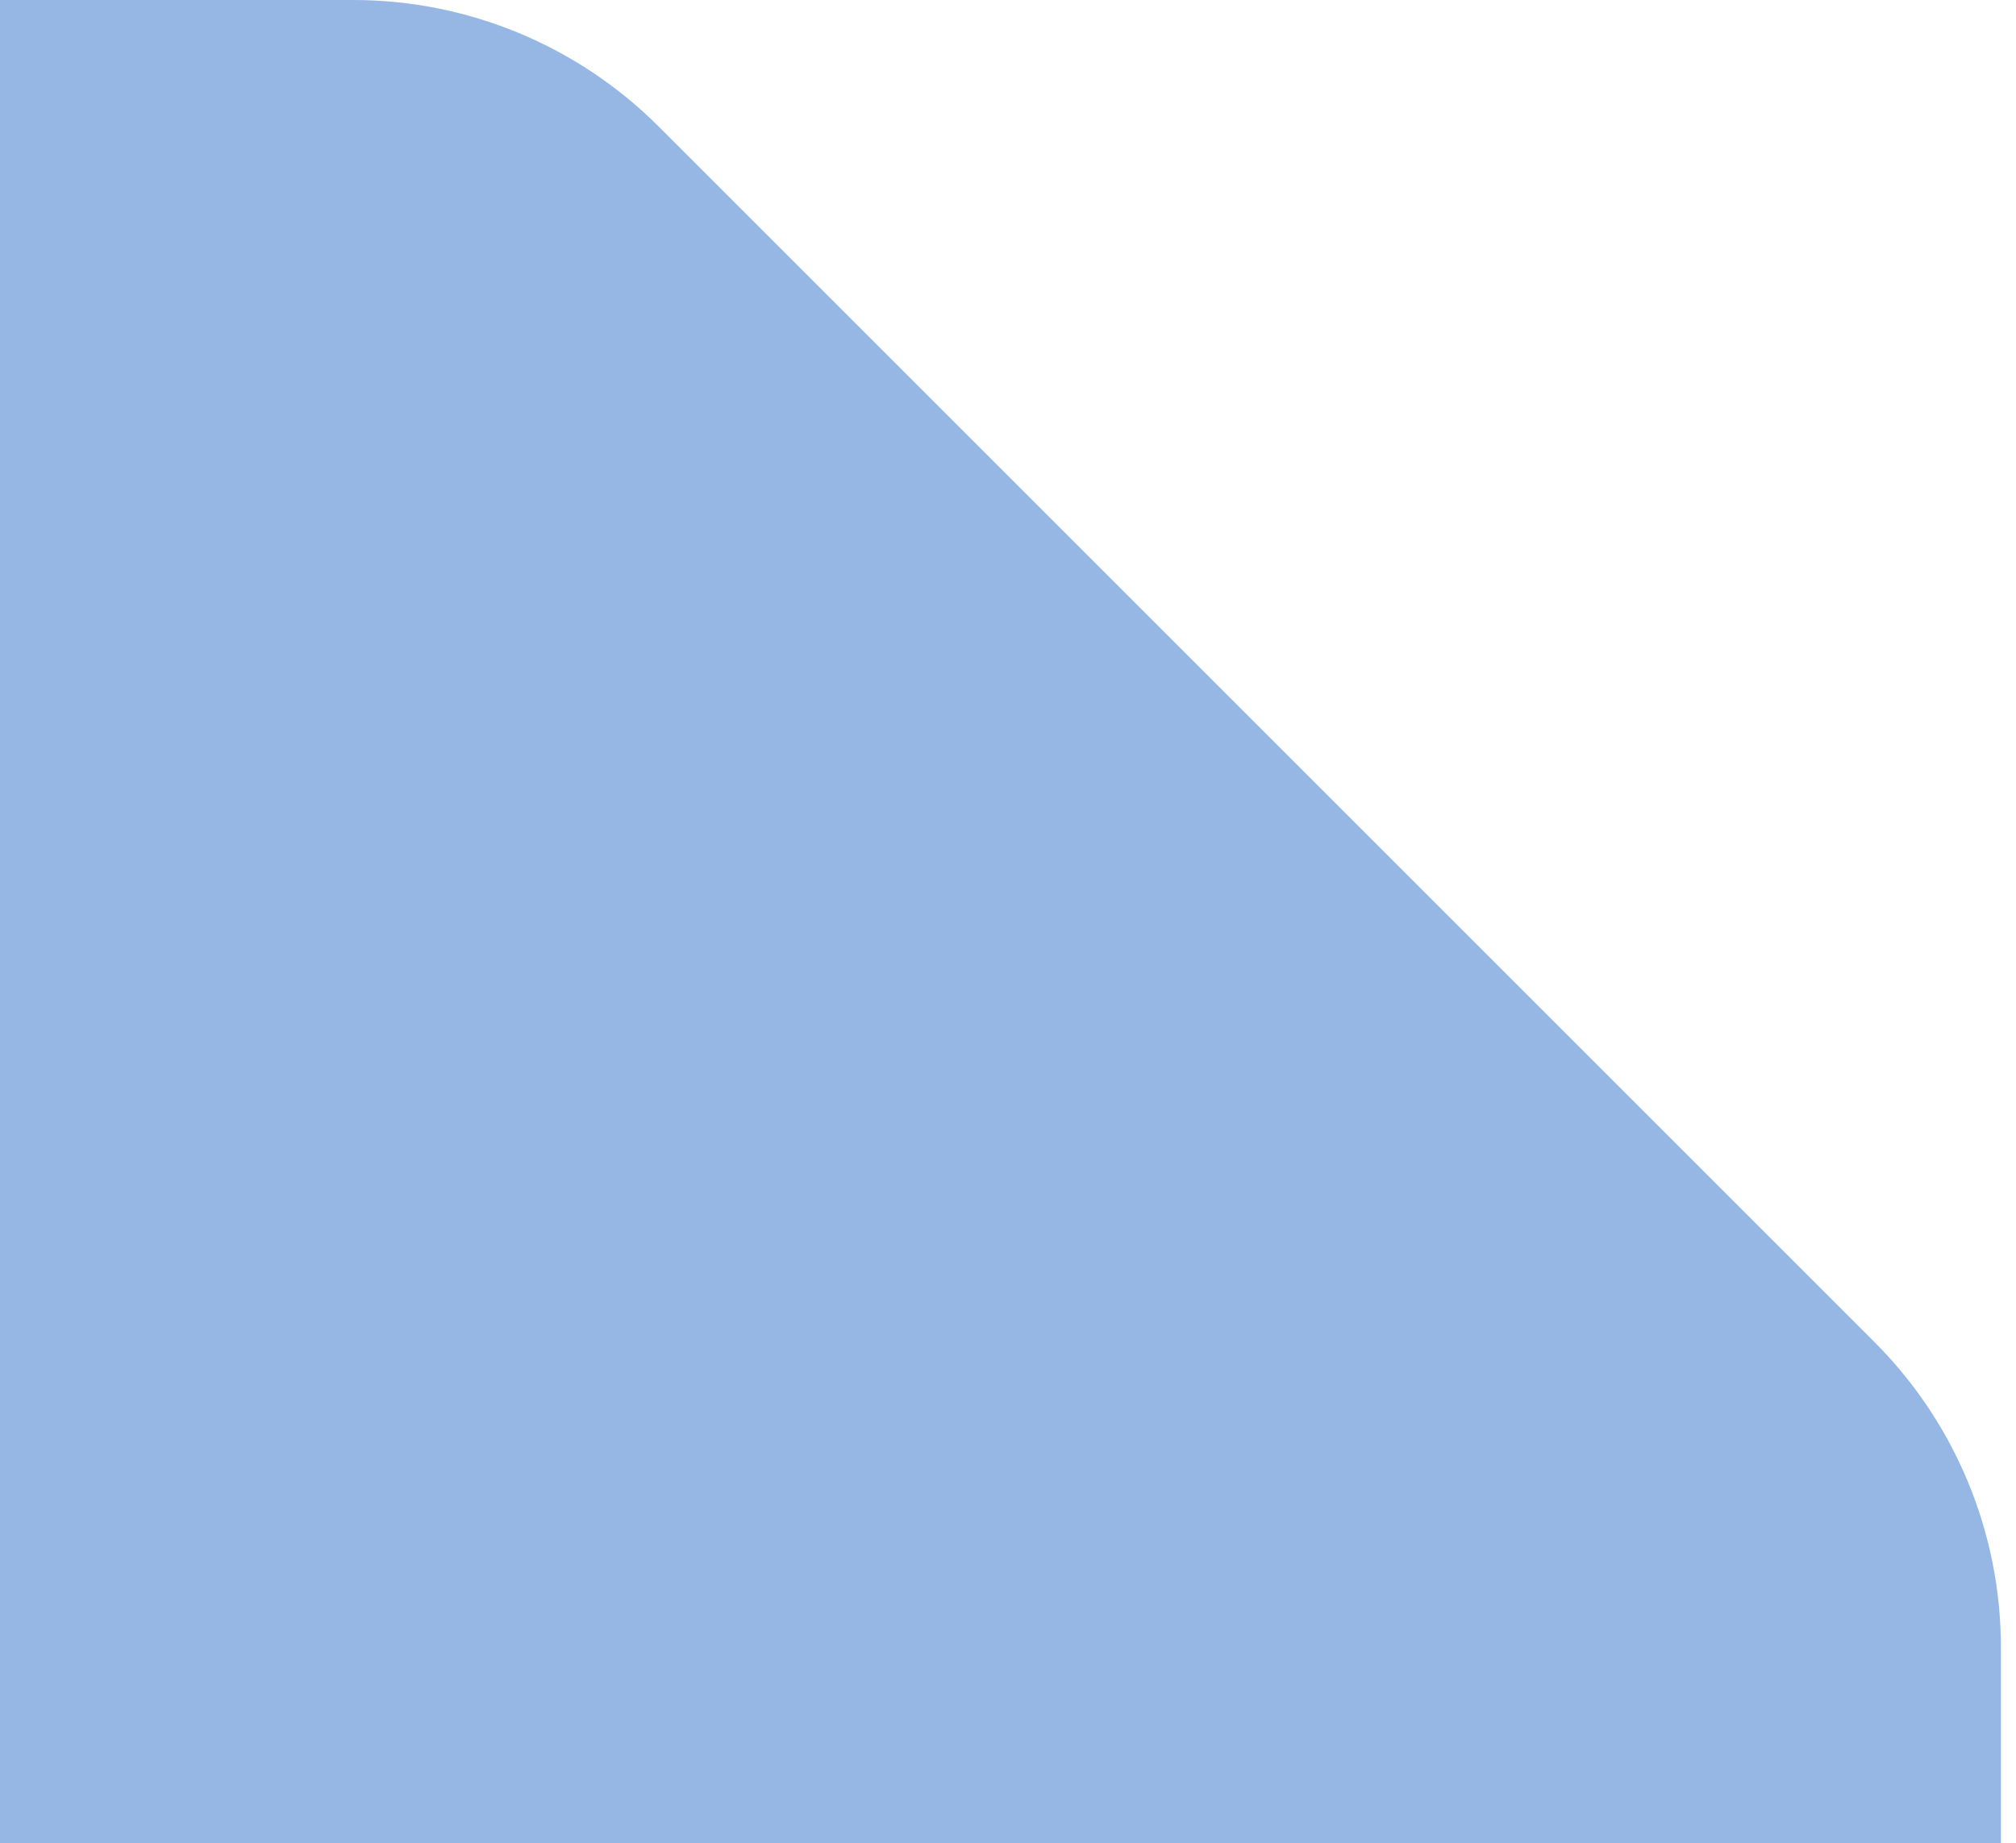
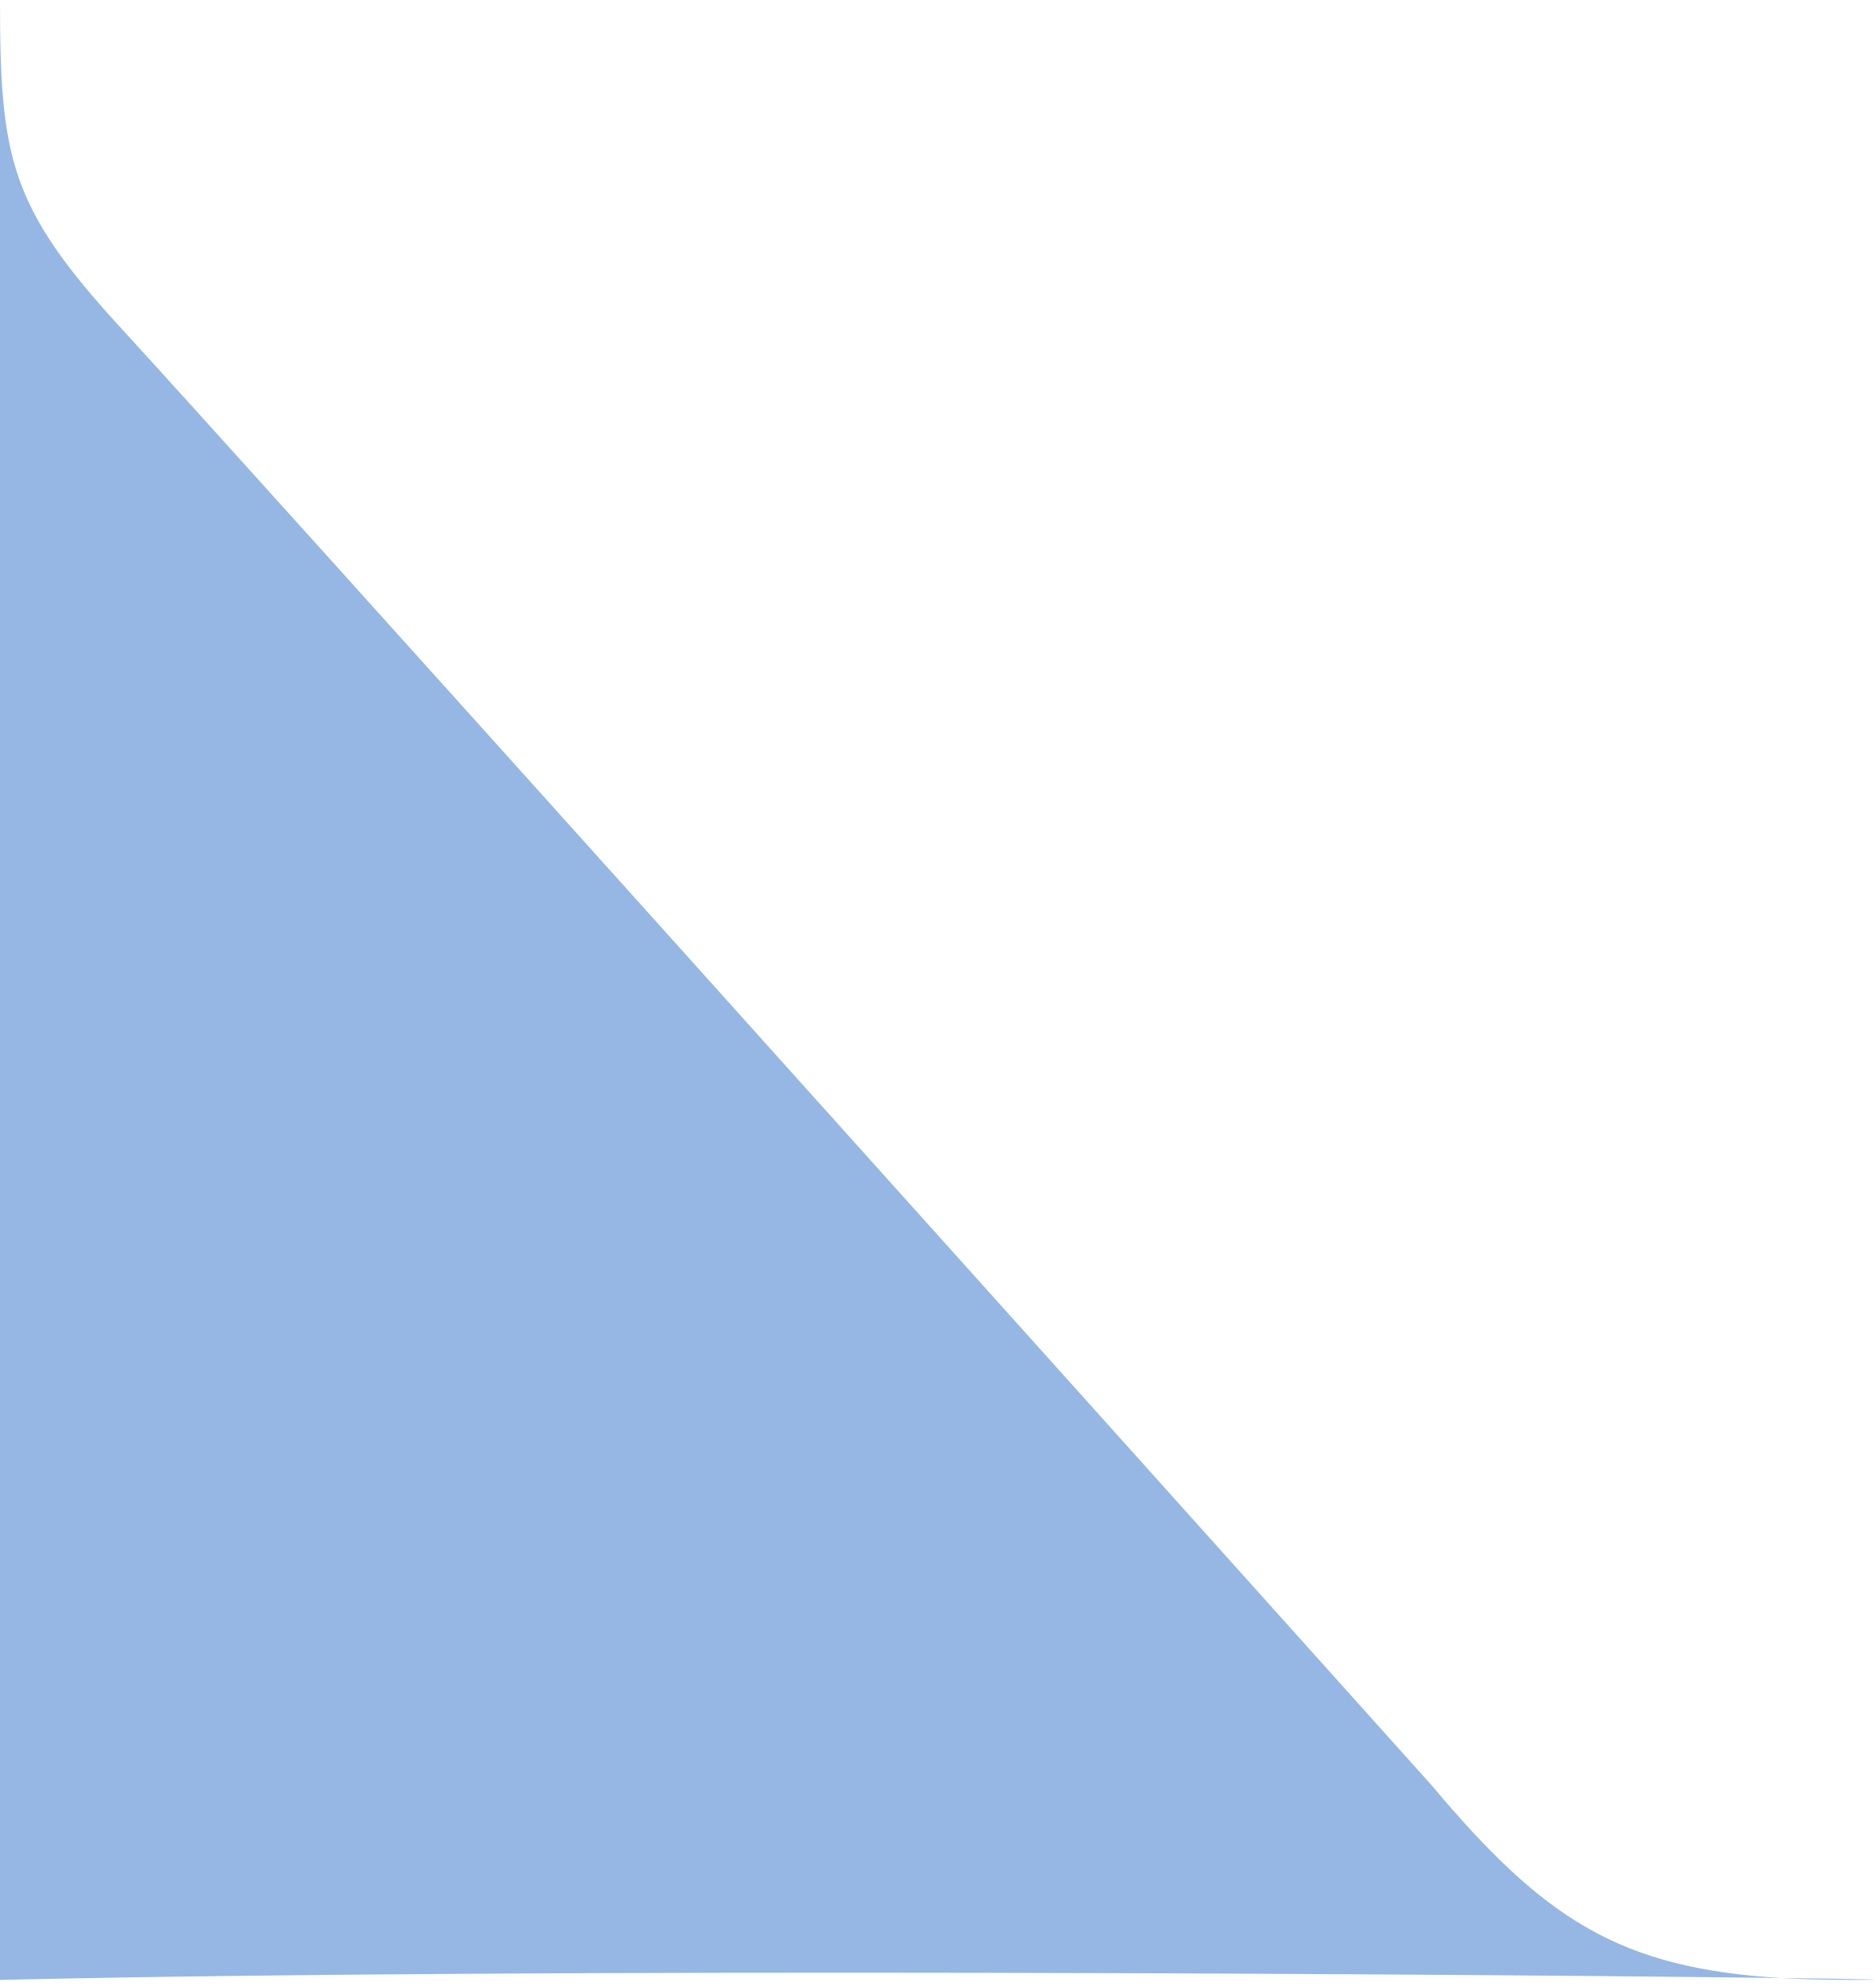
- <svg xmlns="http://www.w3.org/2000/svg" width="140" height="128" viewBox="0 0 140 128" fill="none">
-   <path d="M-1462 637.75H140V1398.75H-1462V637.75Z" fill="#96B7E3" />
-   <path d="M113.952 1347.75L-1438.05 1347.75C-1451.85 1347.75 -1463.05 1358.94 -1463.05 1372.75L-1463.05 1414.82C-1463.05 1422.78 -1459.89 1430.41 -1454.26 1436.04L-1369.83 1520.46C-1364.21 1526.09 -1356.58 1529.25 -1348.62 1529.25L113.952 1529.25C127.76 1529.25 138.952 1518.06 138.952 1504.25V1372.75C138.952 1358.94 127.76 1347.75 113.952 1347.75Z" fill="#96B7E3" />
-   <path d="M-1438.05 181.5L113.952 181.5C127.759 181.5 138.952 170.307 138.952 156.5V114.427C138.952 106.47 135.792 98.84 130.165 93.213L45.739 8.787C40.113 3.161 32.482 0 24.526 0L-1438.05 0C-1451.85 -2.41411e-06 -1463.05 11.193 -1463.05 25L-1463.05 156.5C-1463.05 170.307 -1451.85 181.5 -1438.05 181.5Z" fill="#96B7E3" />
-   <path d="M-1462 132.75H138V622.75H-1462V132.75Z" fill="#96B7E3" />
-   <path d="M114.952 580.75L-1437.05 580.75C-1450.85 580.75 -1462.05 591.943 -1462.05 605.75L-1462.05 647.824C-1462.05 655.78 -1458.89 663.411 -1453.26 669.037L-1368.83 753.463C-1363.21 759.089 -1355.58 762.25 -1347.62 762.25L114.952 762.25C128.76 762.25 139.952 751.057 139.952 737.25V605.75C139.952 591.943 128.76 580.75 114.952 580.75Z" fill="#96B7E3" />
+ <svg xmlns="http://www.w3.org/2000/svg" width="154" height="163" viewBox="0 0 154 163" fill="none">
+   <path d="M0 -6.72454e-06C0 13 0.8 17 10 27C19.2 37 85.5 110.833 117.5 146.5C126.75 157.512 132.9 161.539 146.195 162.342C153.315 162.432 155.953 162.5 152 162.5C149.918 162.5 147.991 162.45 146.195 162.342C121.797 162.034 44.769 161.468 0 162.5L0 -6.72454e-06Z" fill="#96B7E3" />
</svg>
